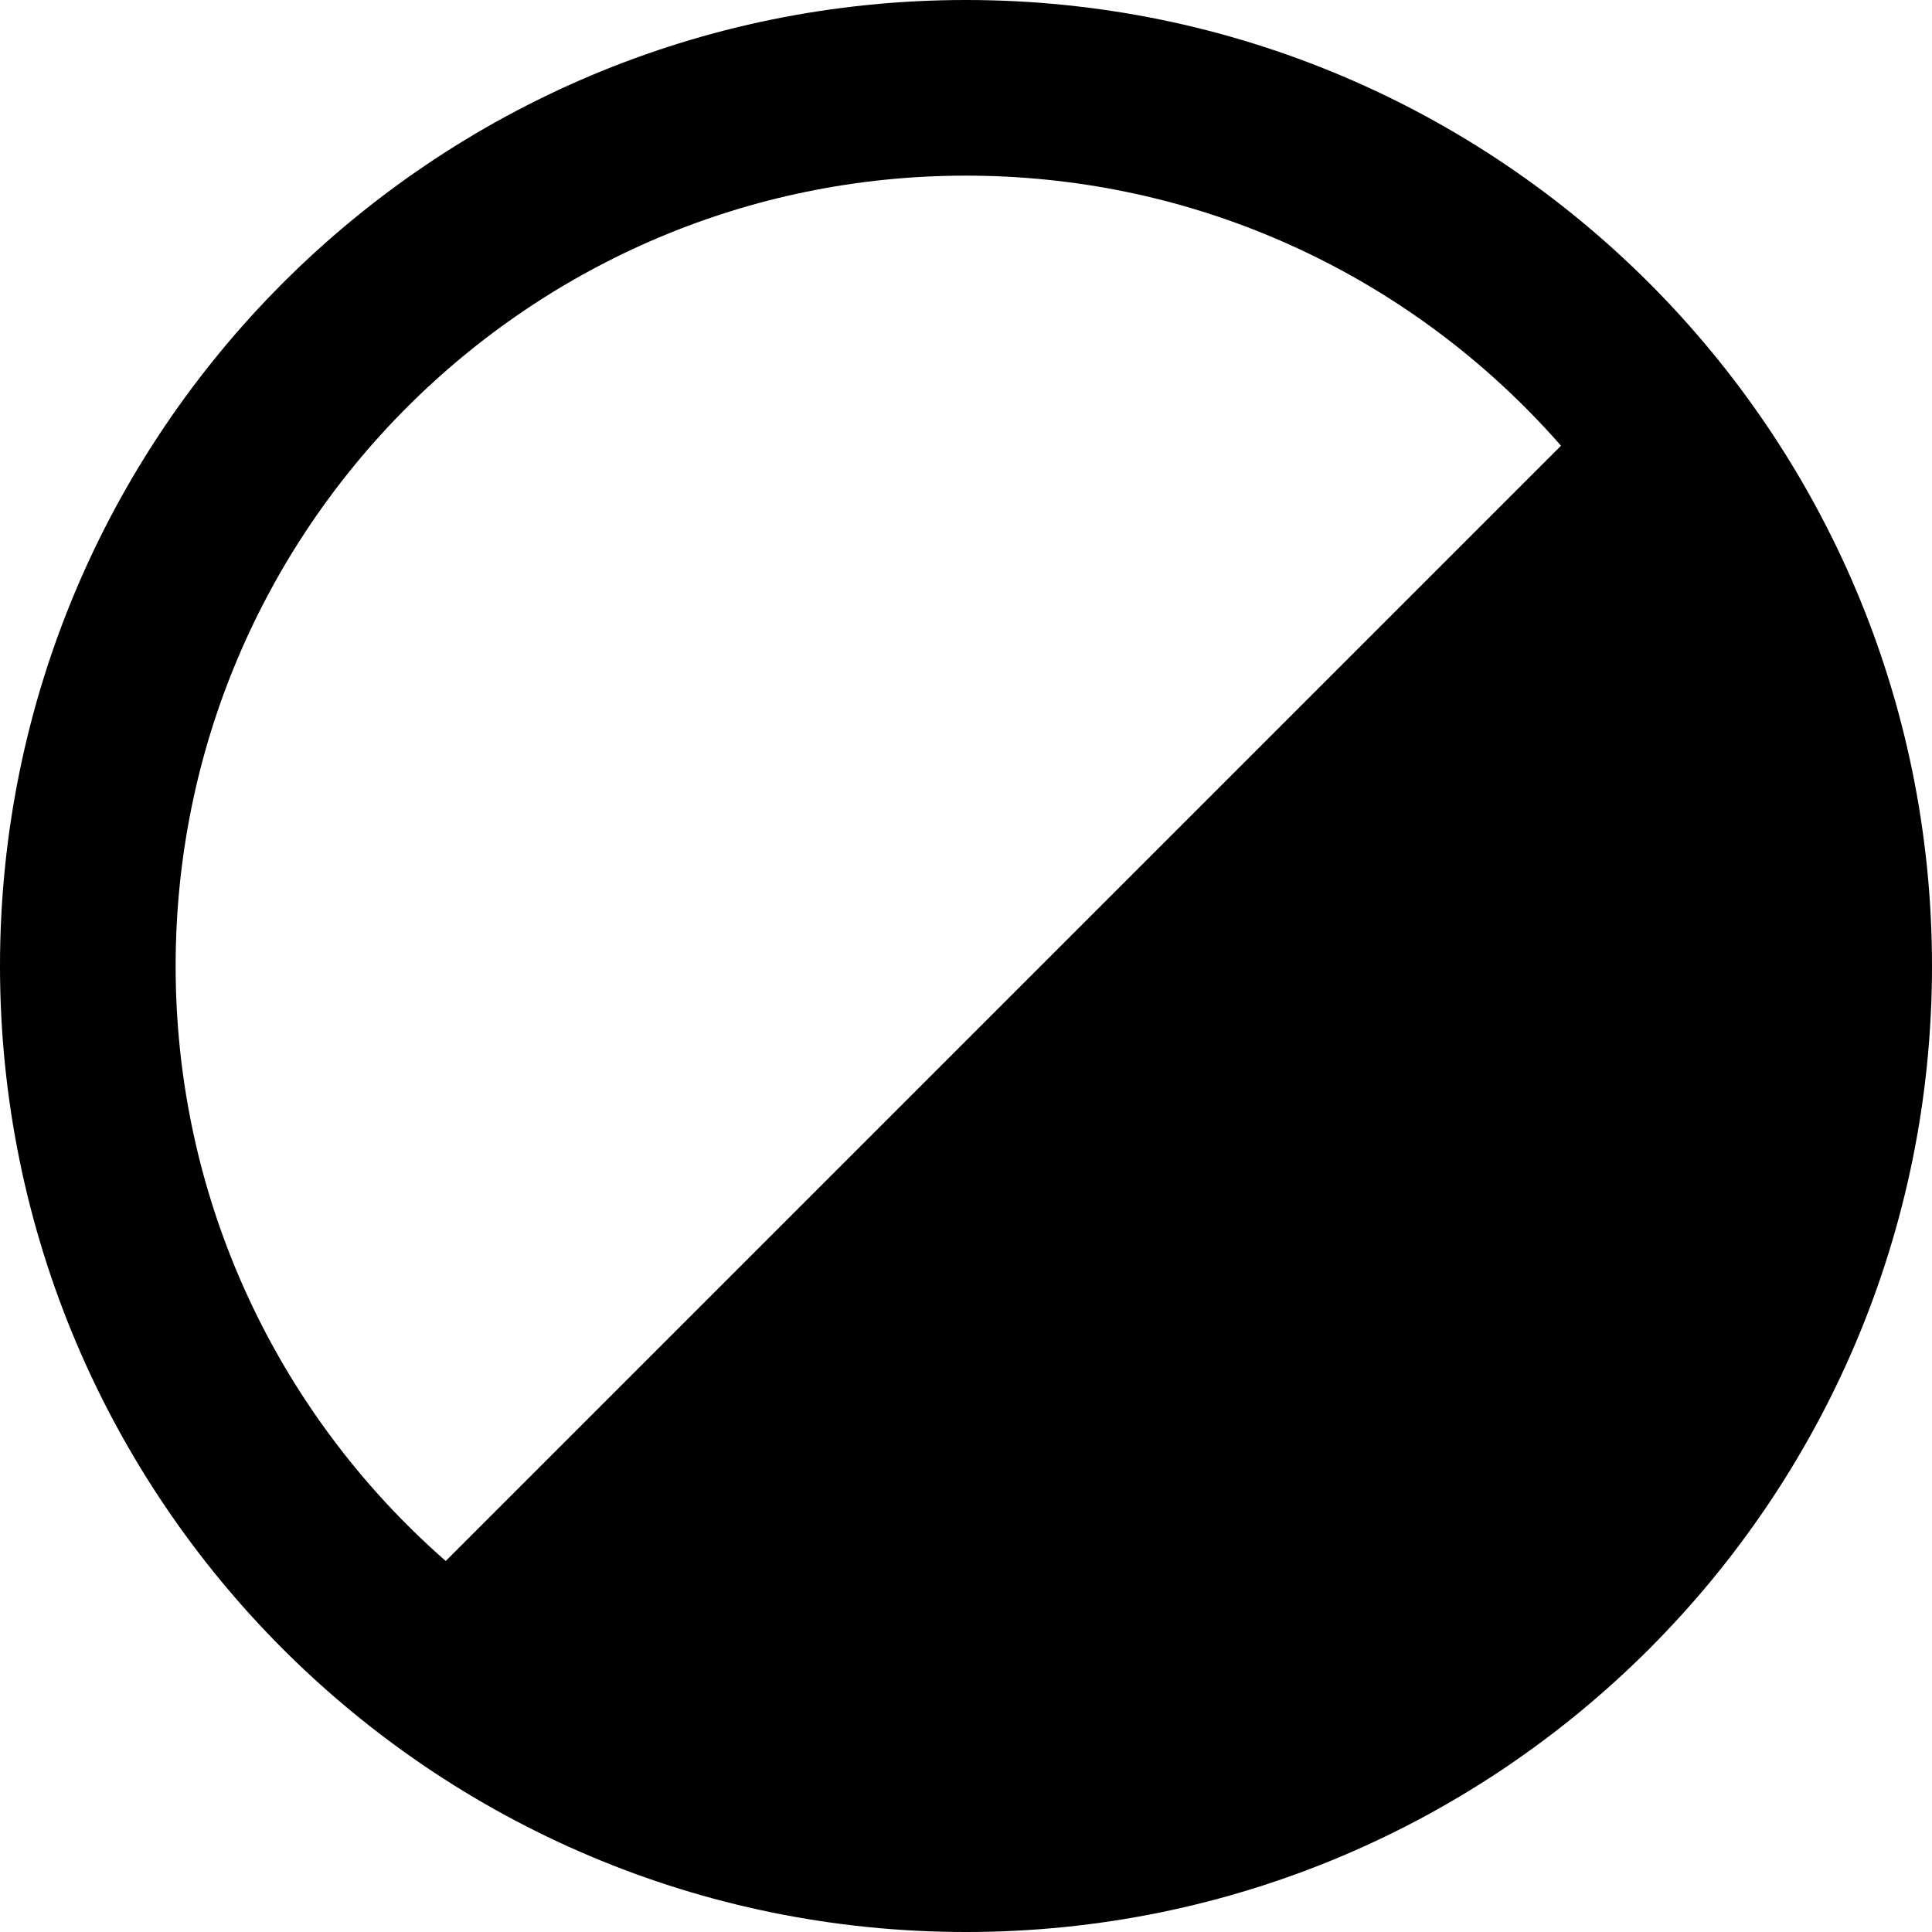
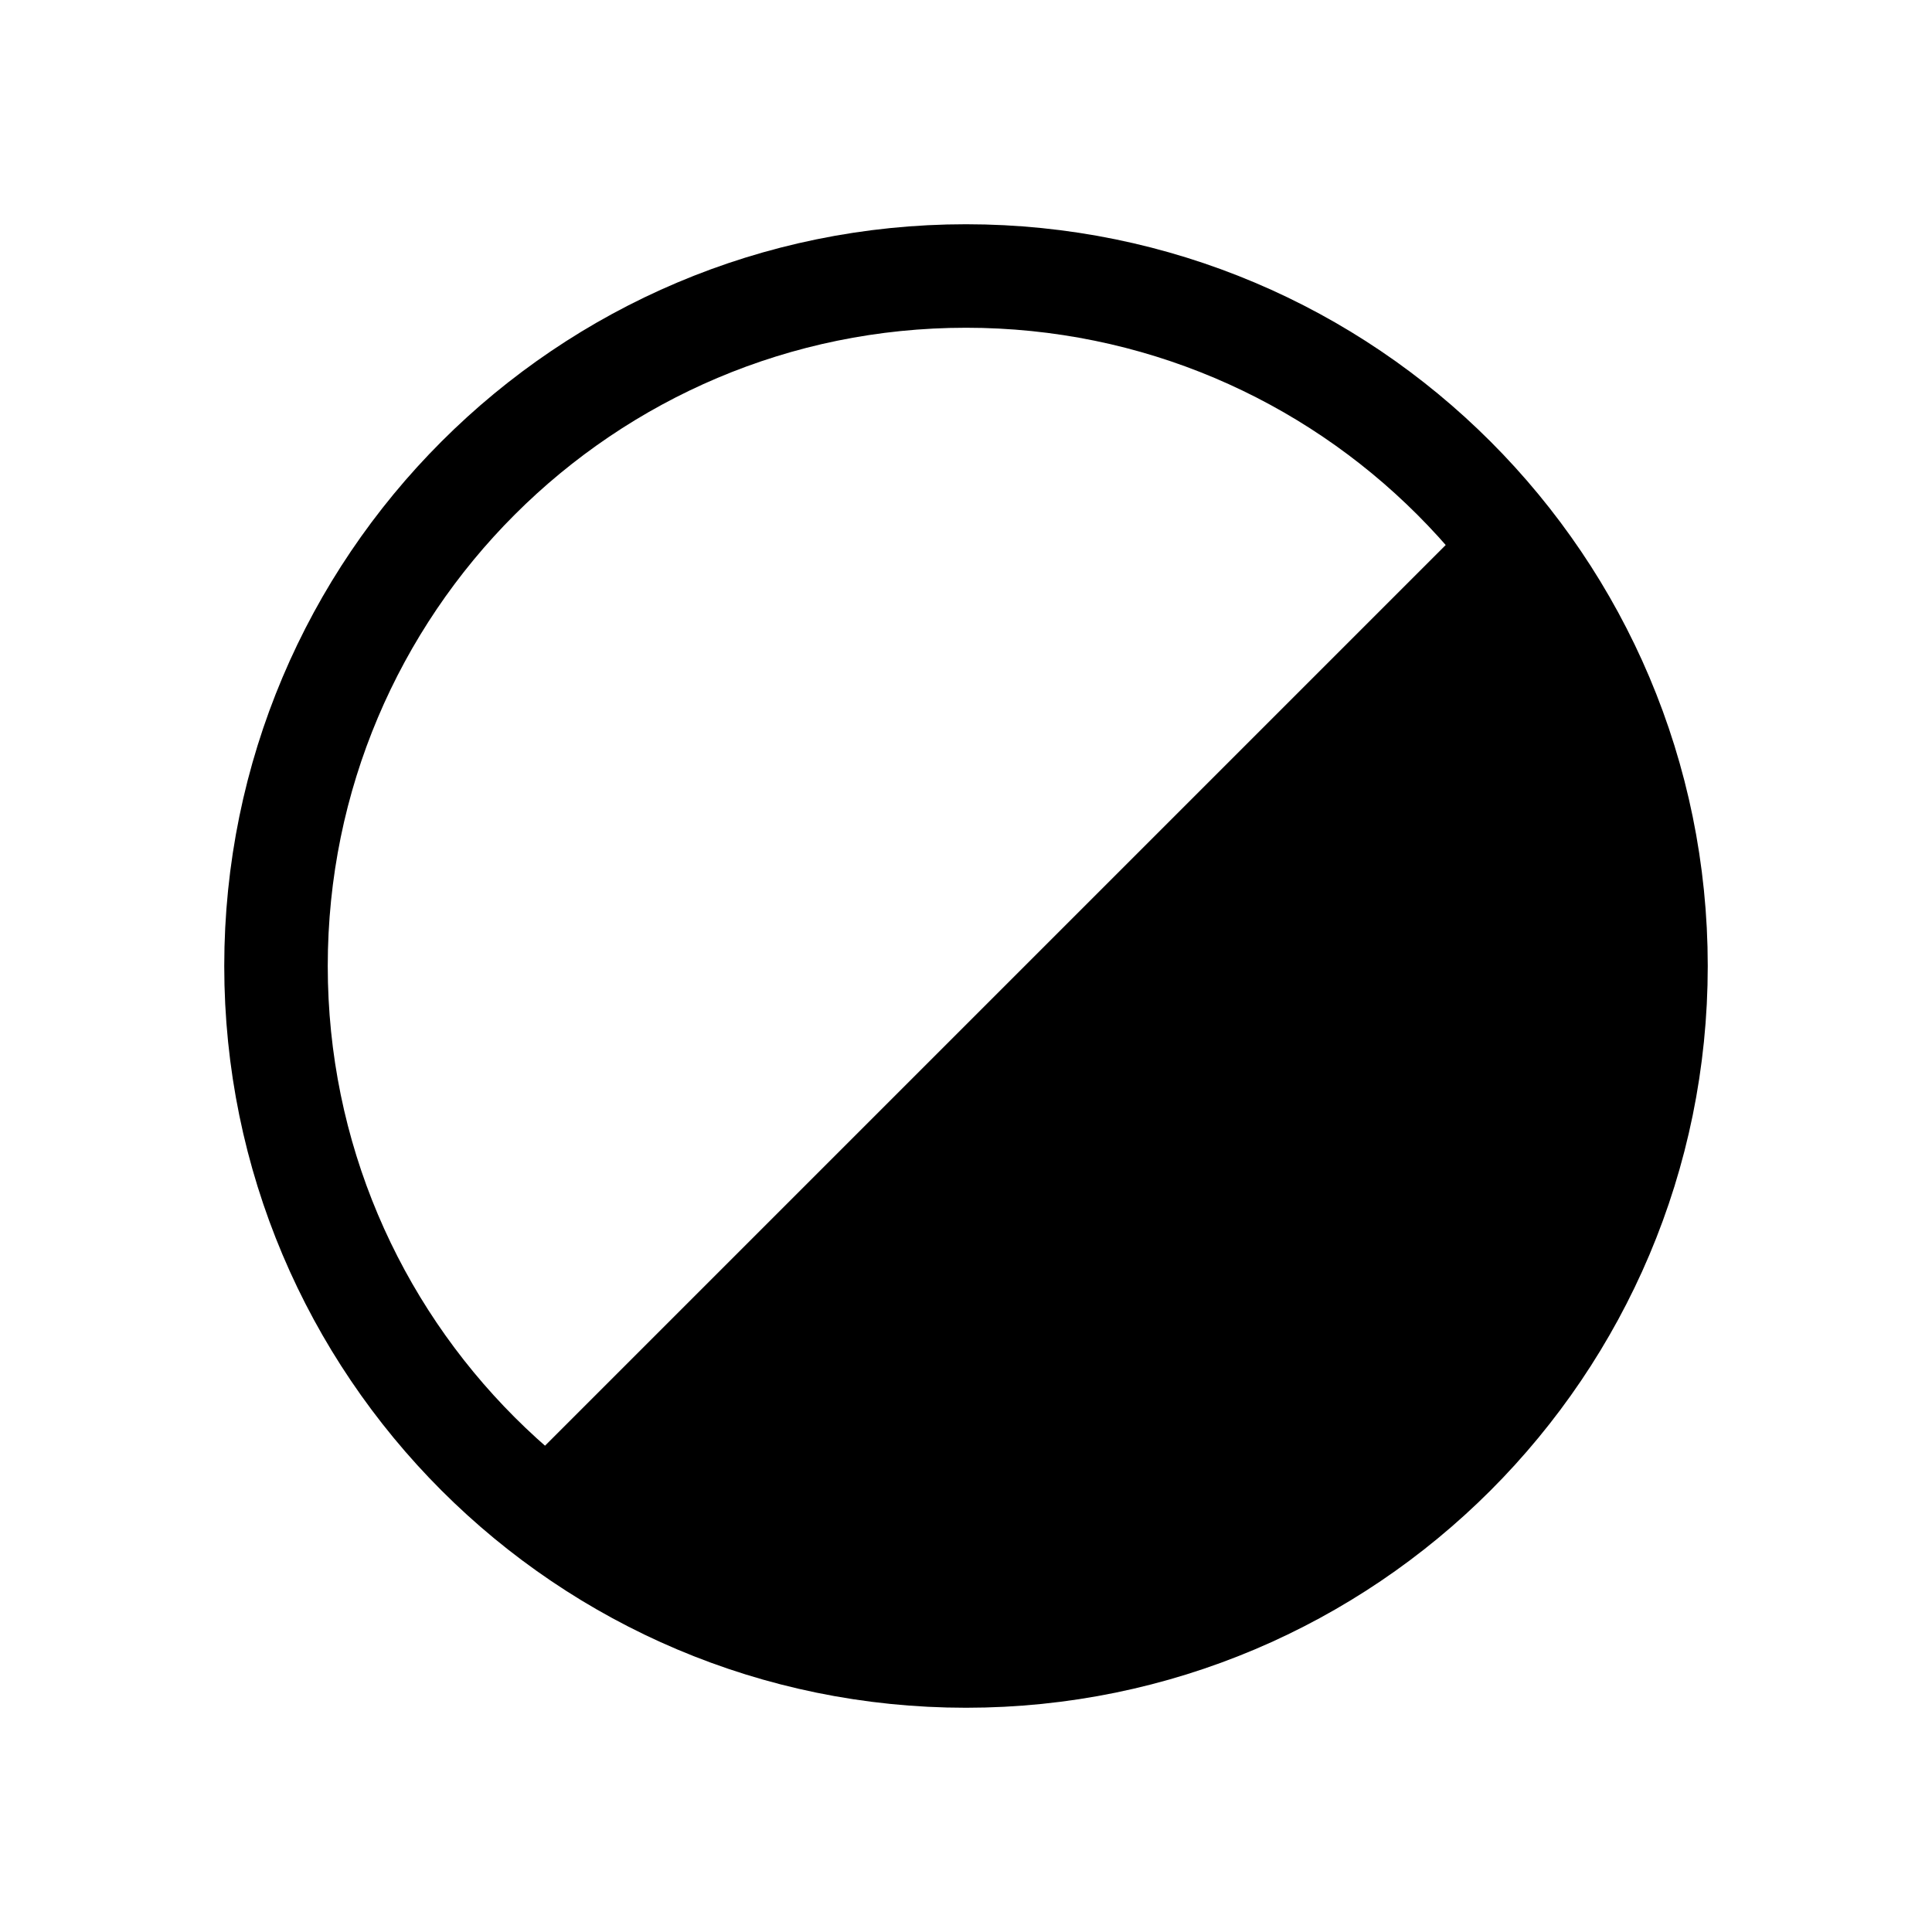
- <svg xmlns="http://www.w3.org/2000/svg" viewBox="0 0 22 22">
-   <g fill="none" fill-rule="evenodd" transform="translate(1 1)">
-     <circle cx="10" cy="10" r="10" stroke="currentColor" stroke-linecap="round" stroke-linejoin="round" stroke-width="2" />
-     <path fill="currentColor" d="M17.484 3.367C19.049 5.132 20 7.455 20 10c0 5.523-4.477 10-10 10-2.545 0-4.868-.95-6.633-2.516z" />
+ <svg xmlns="http://www.w3.org/2000/svg" width="28px" height="28px" viewBox="0 0 28 28" version="1.1">
+   <g id="tool-window-level" stroke="none" stroke-width="1" fill="none" fill-rule="evenodd">
+     <rect id="Rectangle" x="0" y="0" width="28" height="28" />
+     <circle id="Oval-2" stroke="currentColor" stroke-width="1.5" stroke-linecap="round" stroke-linejoin="round" cx="14" cy="14" r="10" />
+     <path d="M21.484,7.367 C23.049,9.132 24,11.455 24,14 C24,19.523 19.523,24 14,24 C11.455,24 9.132,23.049 7.367,21.484 Z" id="Combined-Shape" fill="currentColor" />
  </g>
</svg>
